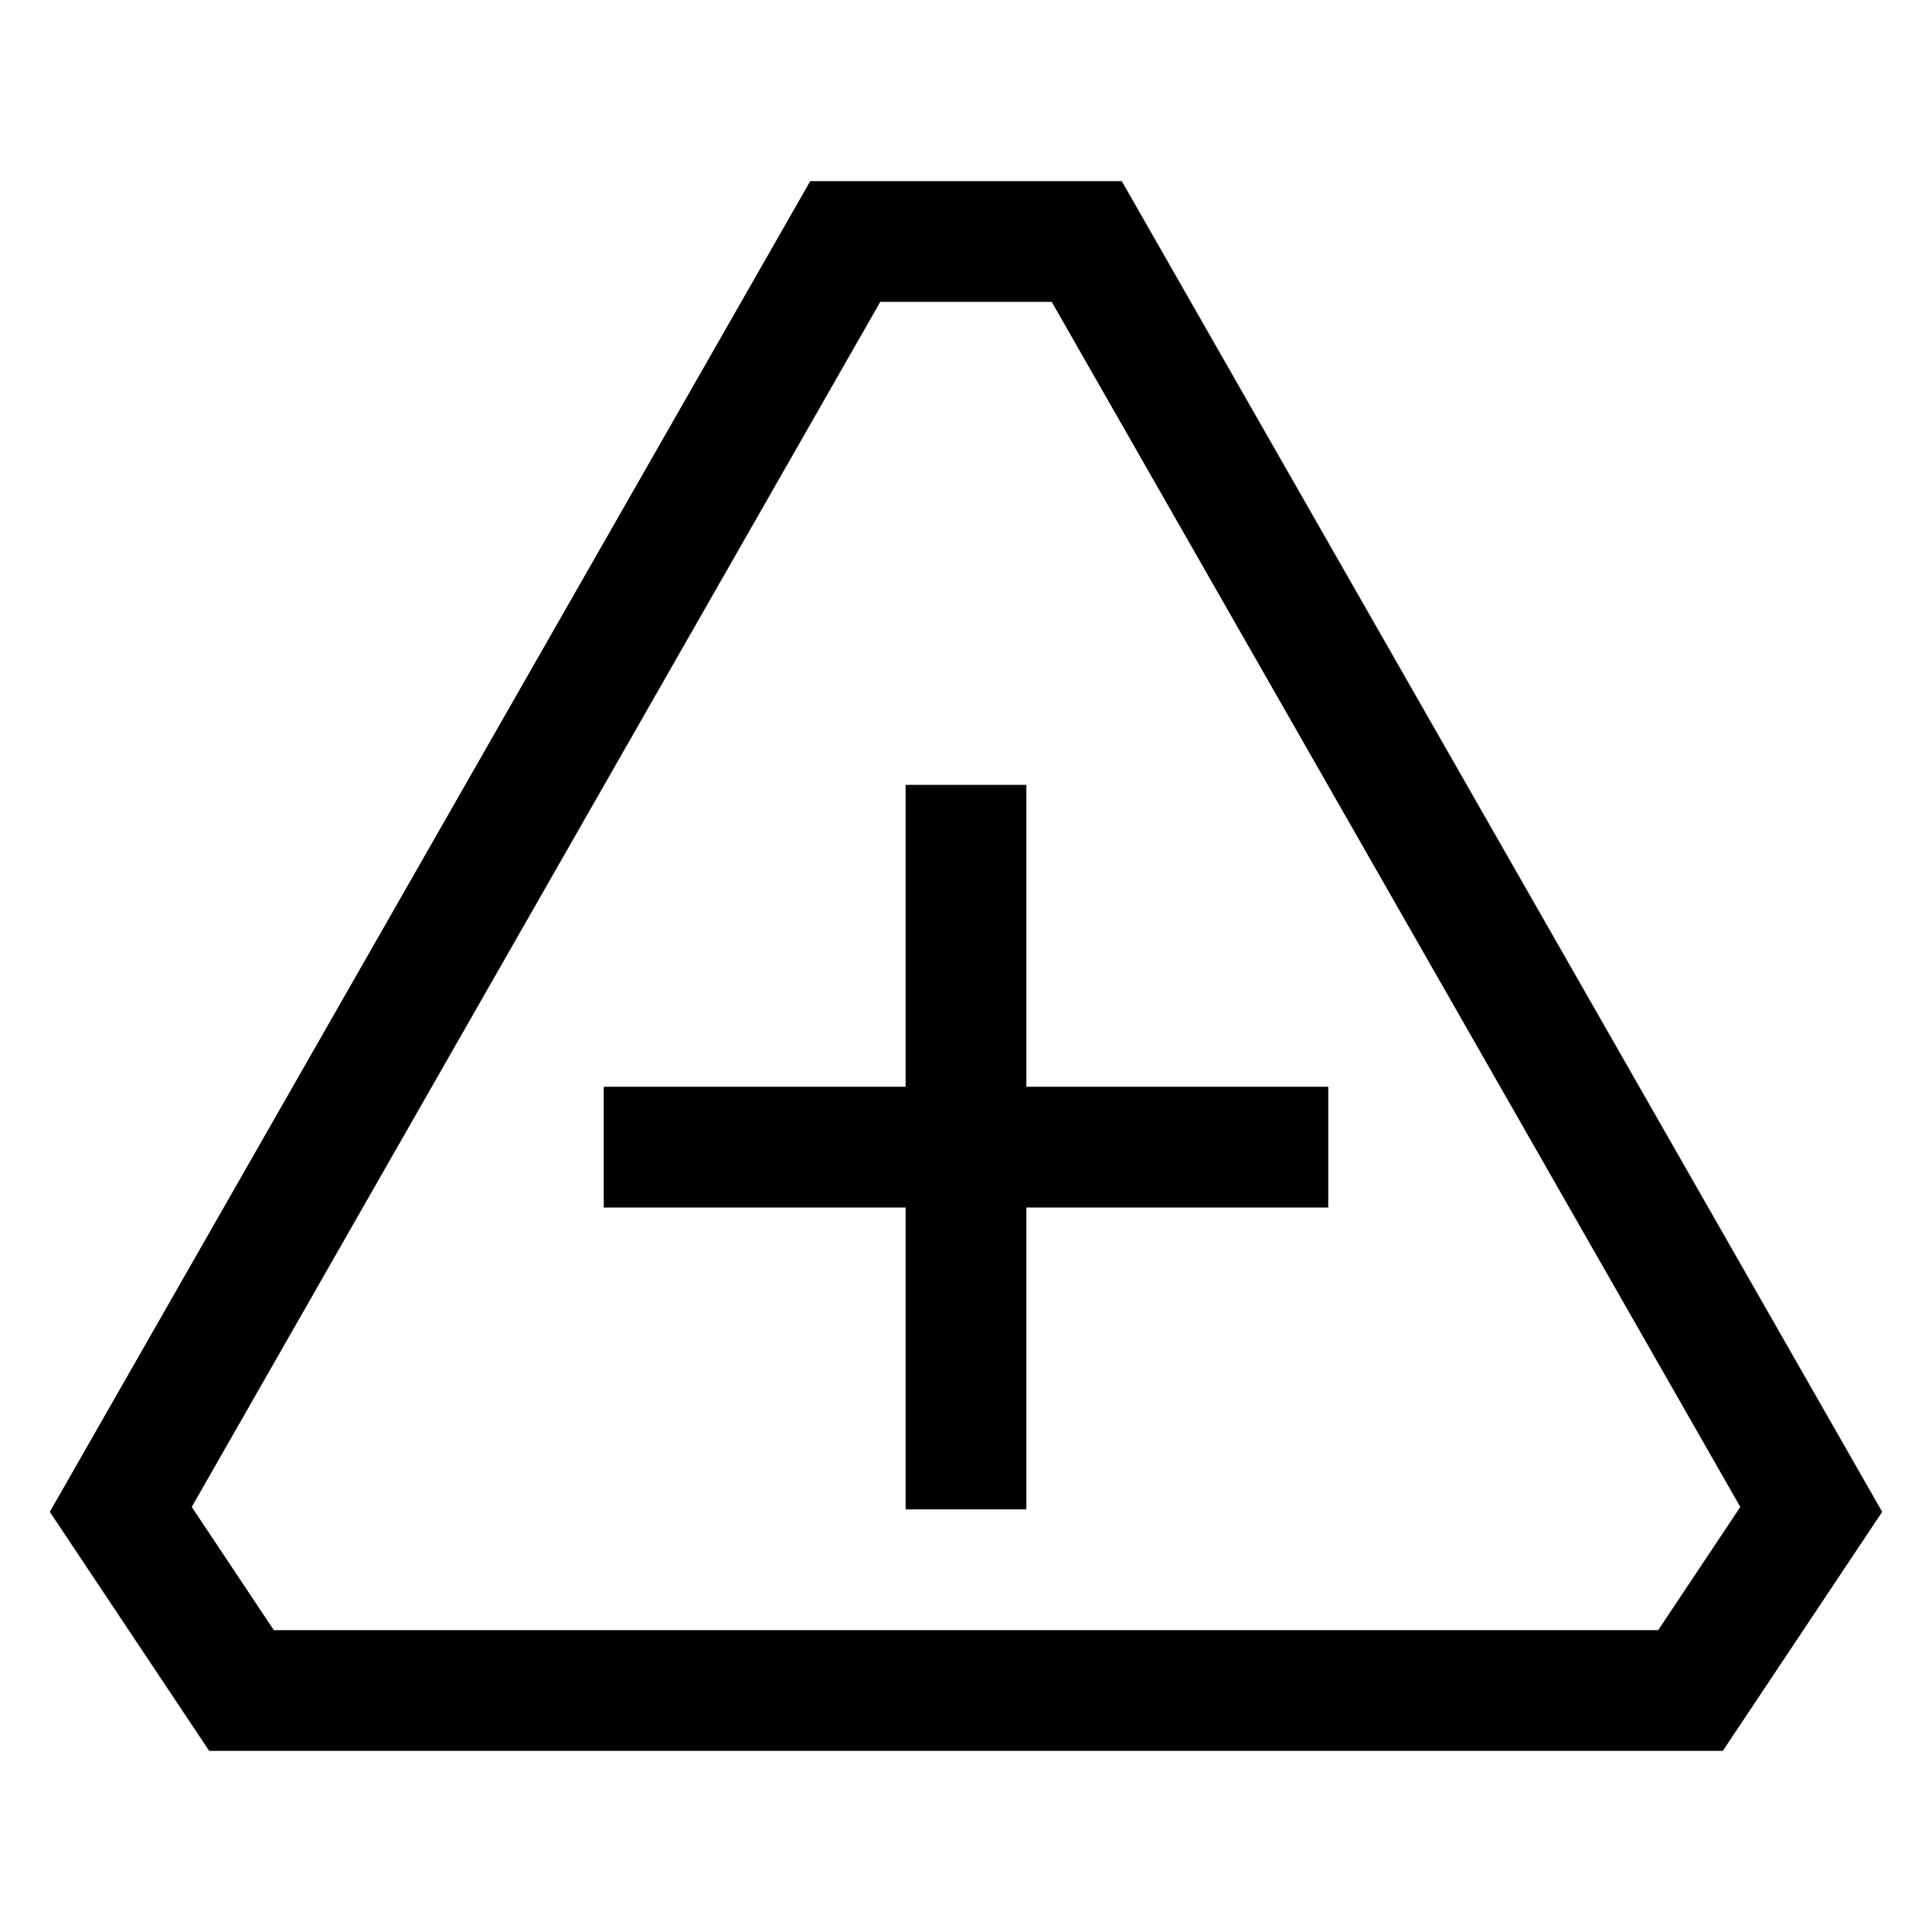
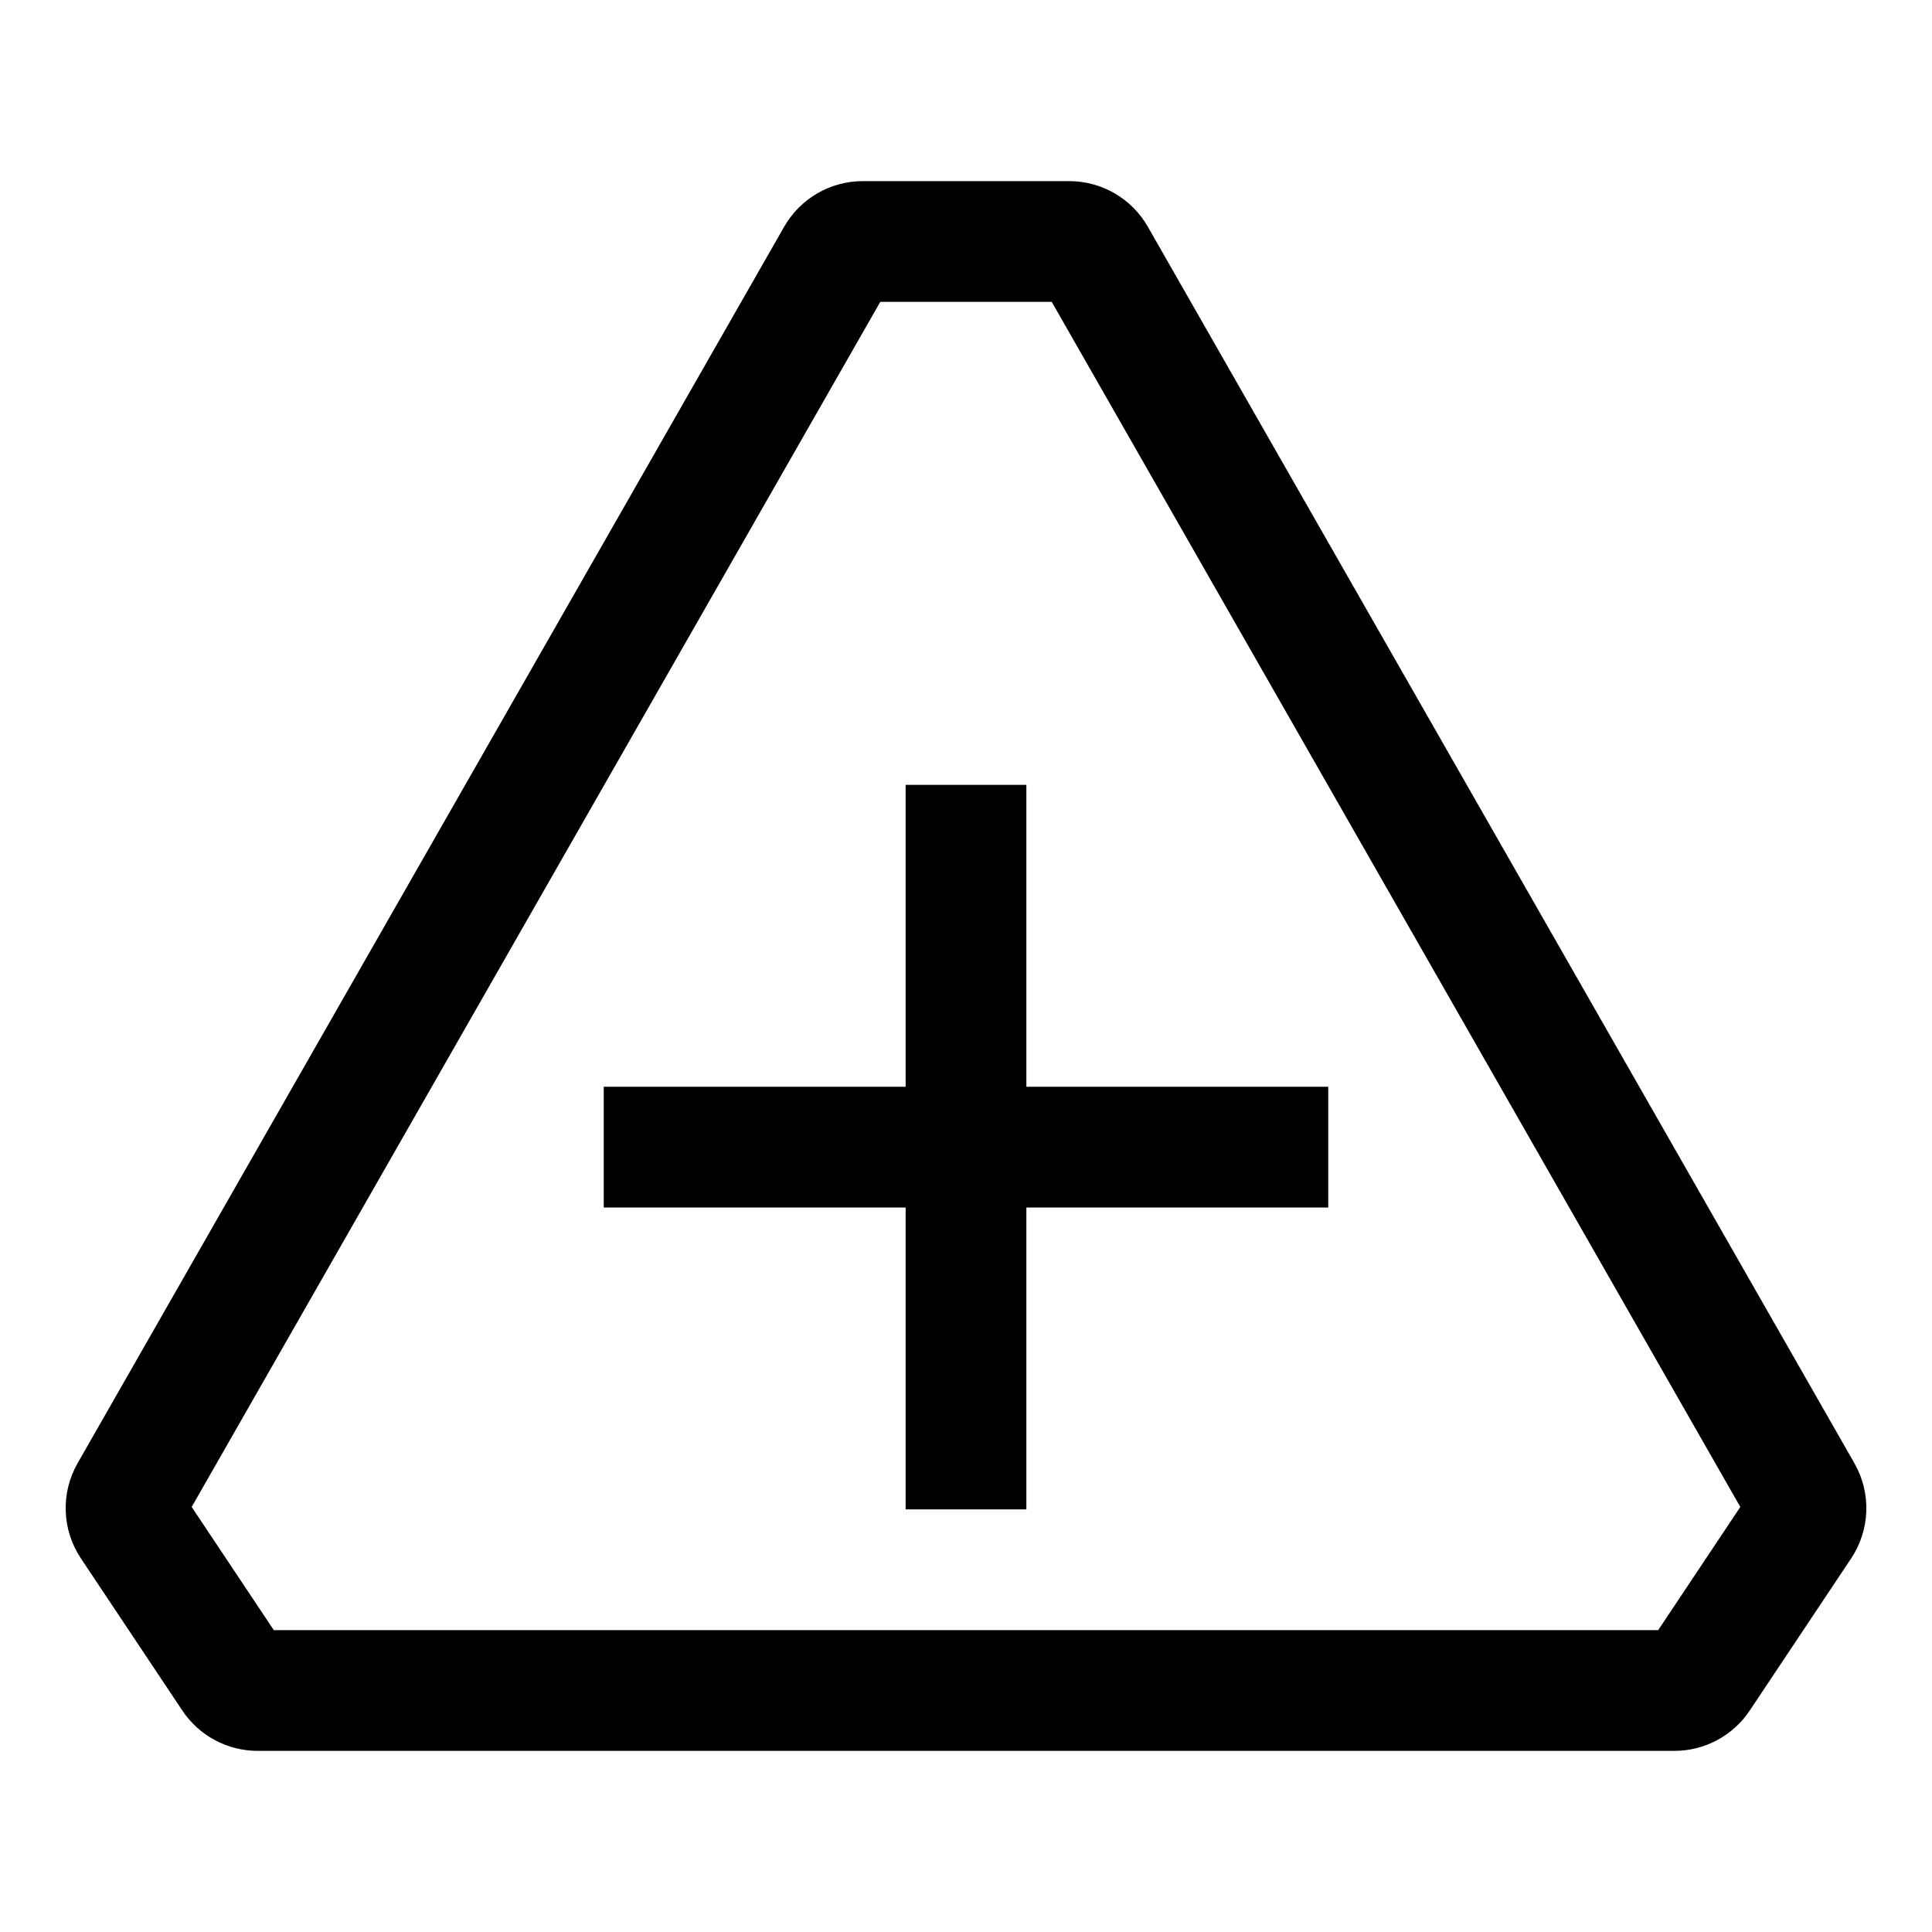
<svg xmlns="http://www.w3.org/2000/svg" viewBox="0 0 32 32">
-   <path fill-rule="evenodd" d="M13.42 3h5.16l.288.504 12 21 .307.537-.343.514-2 3-.297.445H3.465l-.297-.445-2-3-.343-.514.307-.537 12-21L13.42 3zm1.16 2L3.176 24.96 4.535 27h22.93l1.36-2.04L17.42 5h-2.84zM15 18v-5h2v5h5v2h-5v5h-2v-5h-5v-2h5z" />
+   <path fill-rule="evenodd" d="M12.988 3.756A1.5 1.5 0 0114.29 3h3.42a1.5 1.5 0 011.302.756l11.703 20.48a1.5 1.5 0 01-.054 1.576l-1.68 2.52a1.5 1.5 0 01-1.248.668H4.268a1.5 1.5 0 01-1.248-.668l-1.68-2.52a1.5 1.5 0 01-.055-1.576l11.703-20.48zM14.58 5L3.175 24.96 4.535 27h22.93l1.36-2.04L17.42 5h-2.84zM15 18v-5h2v5h5v2h-5v5h-2v-5h-5v-2h5z" />
</svg>
